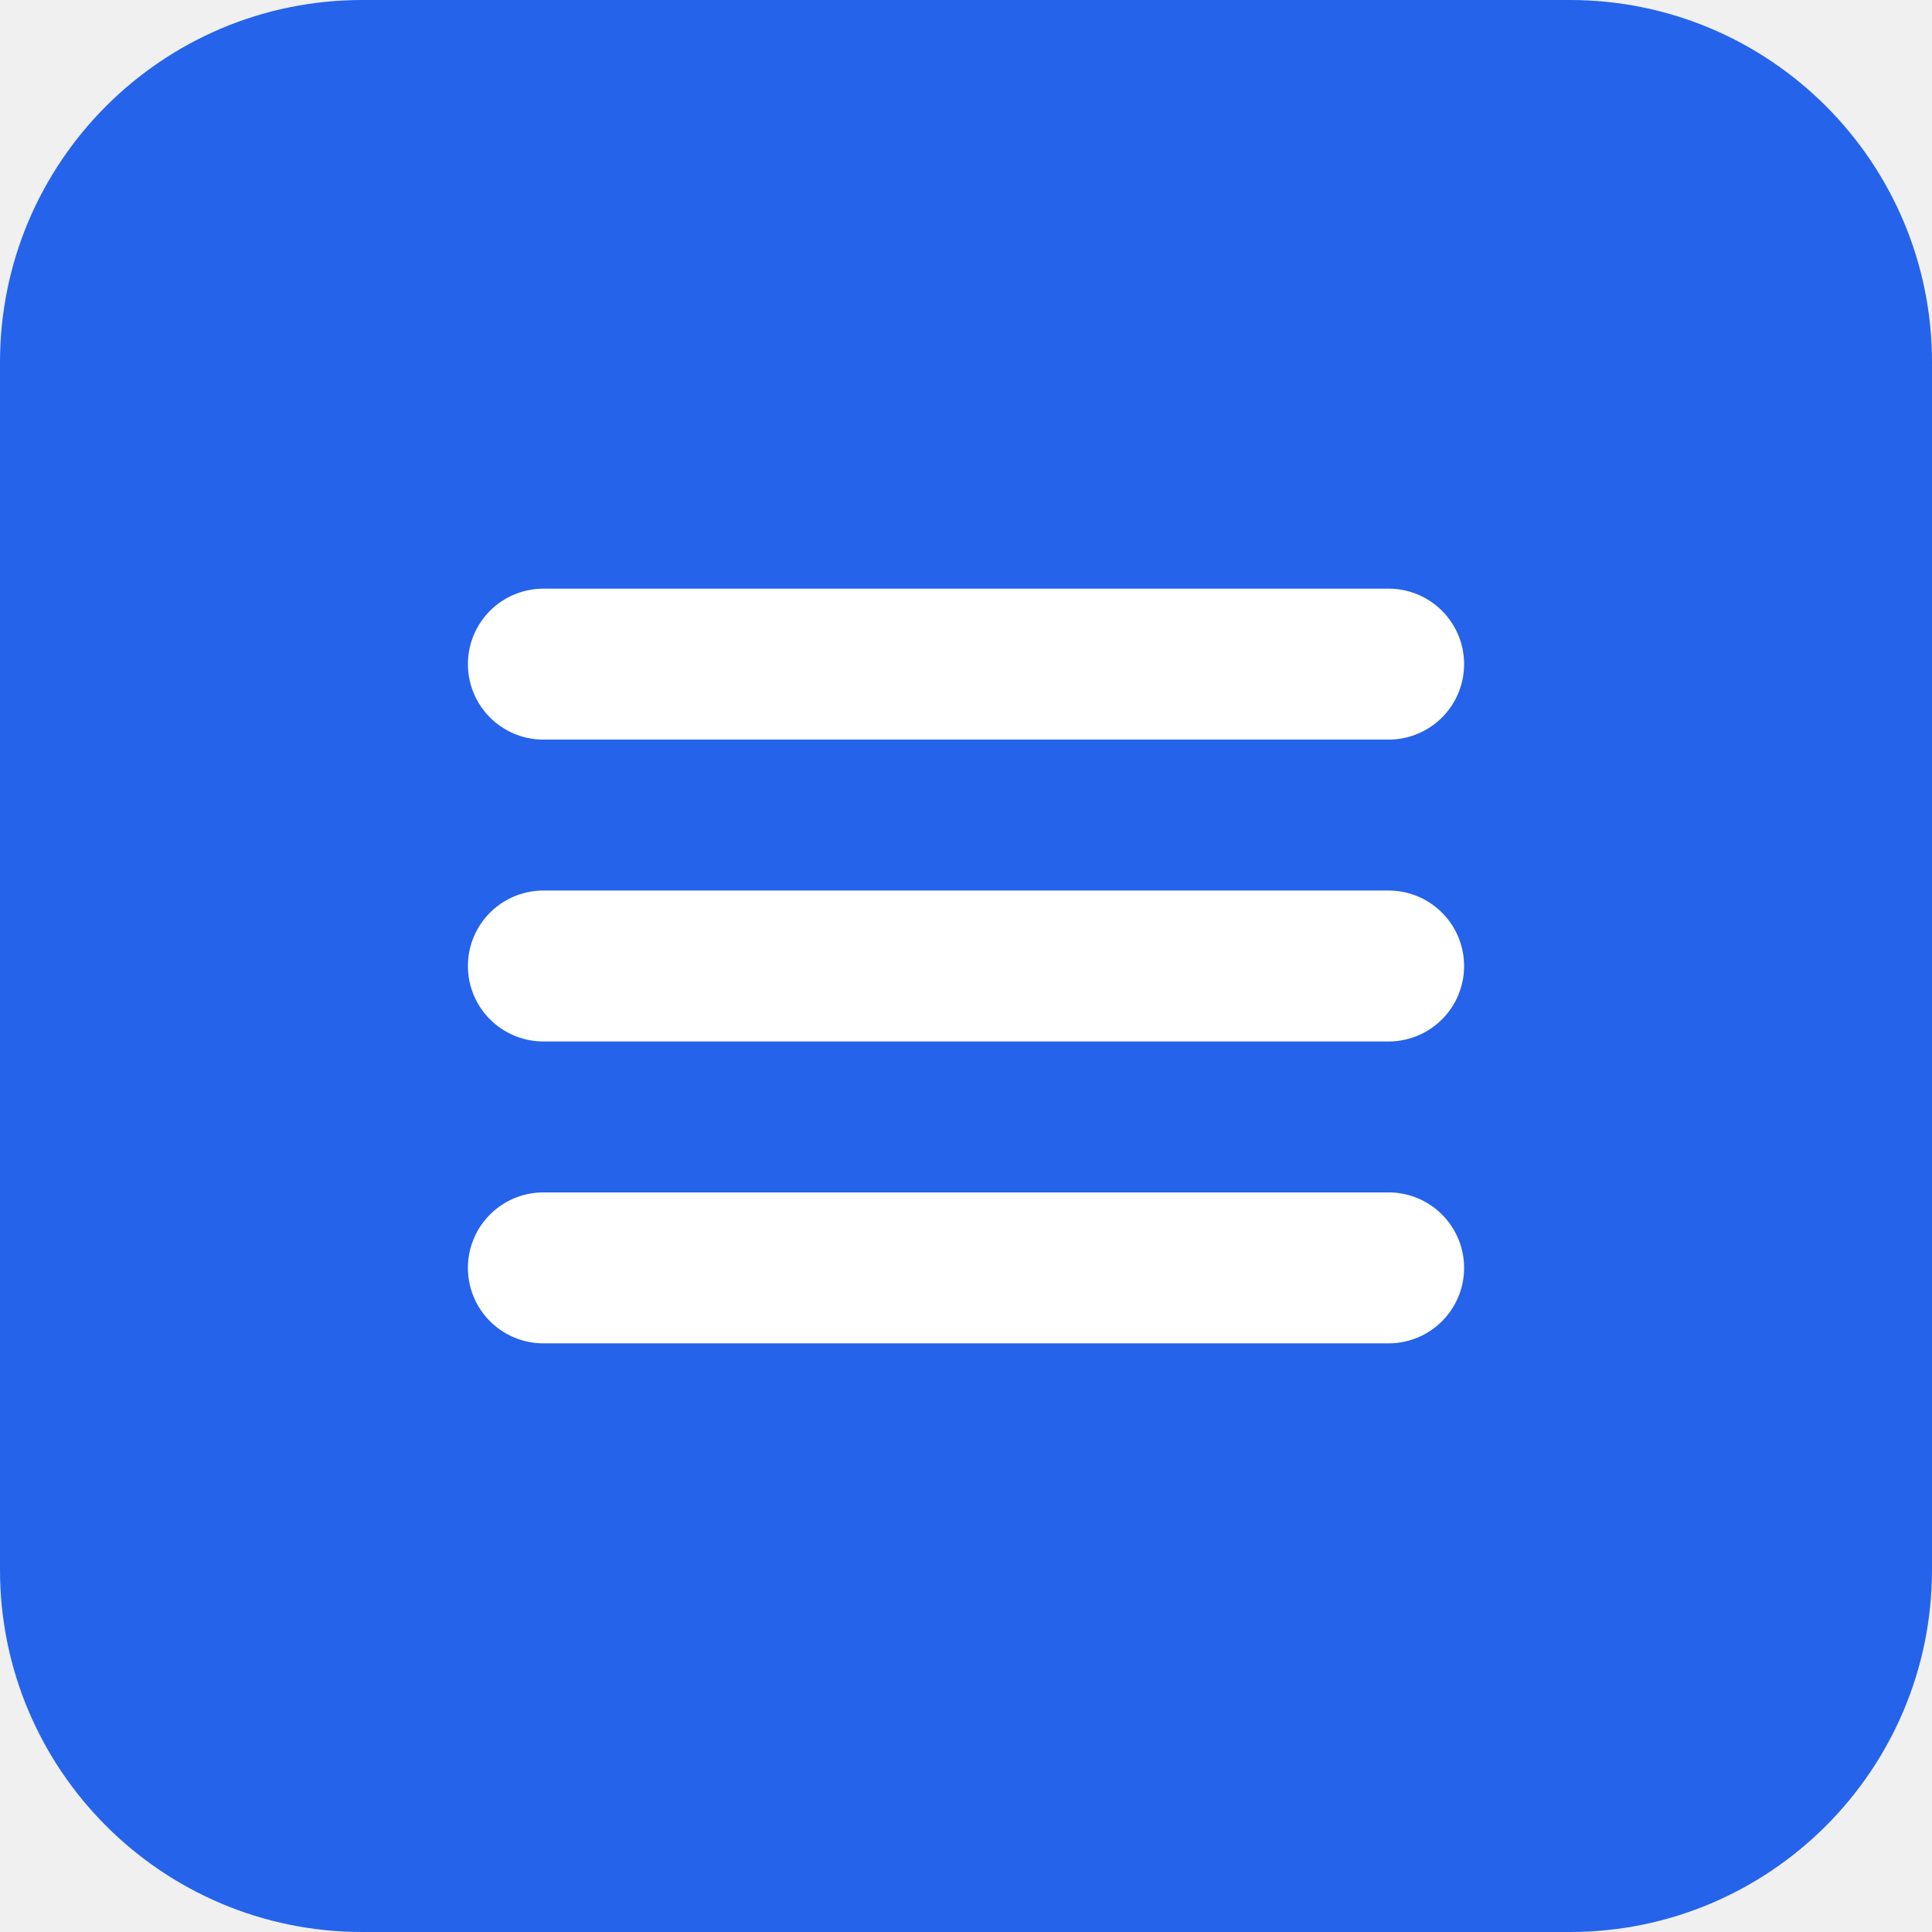
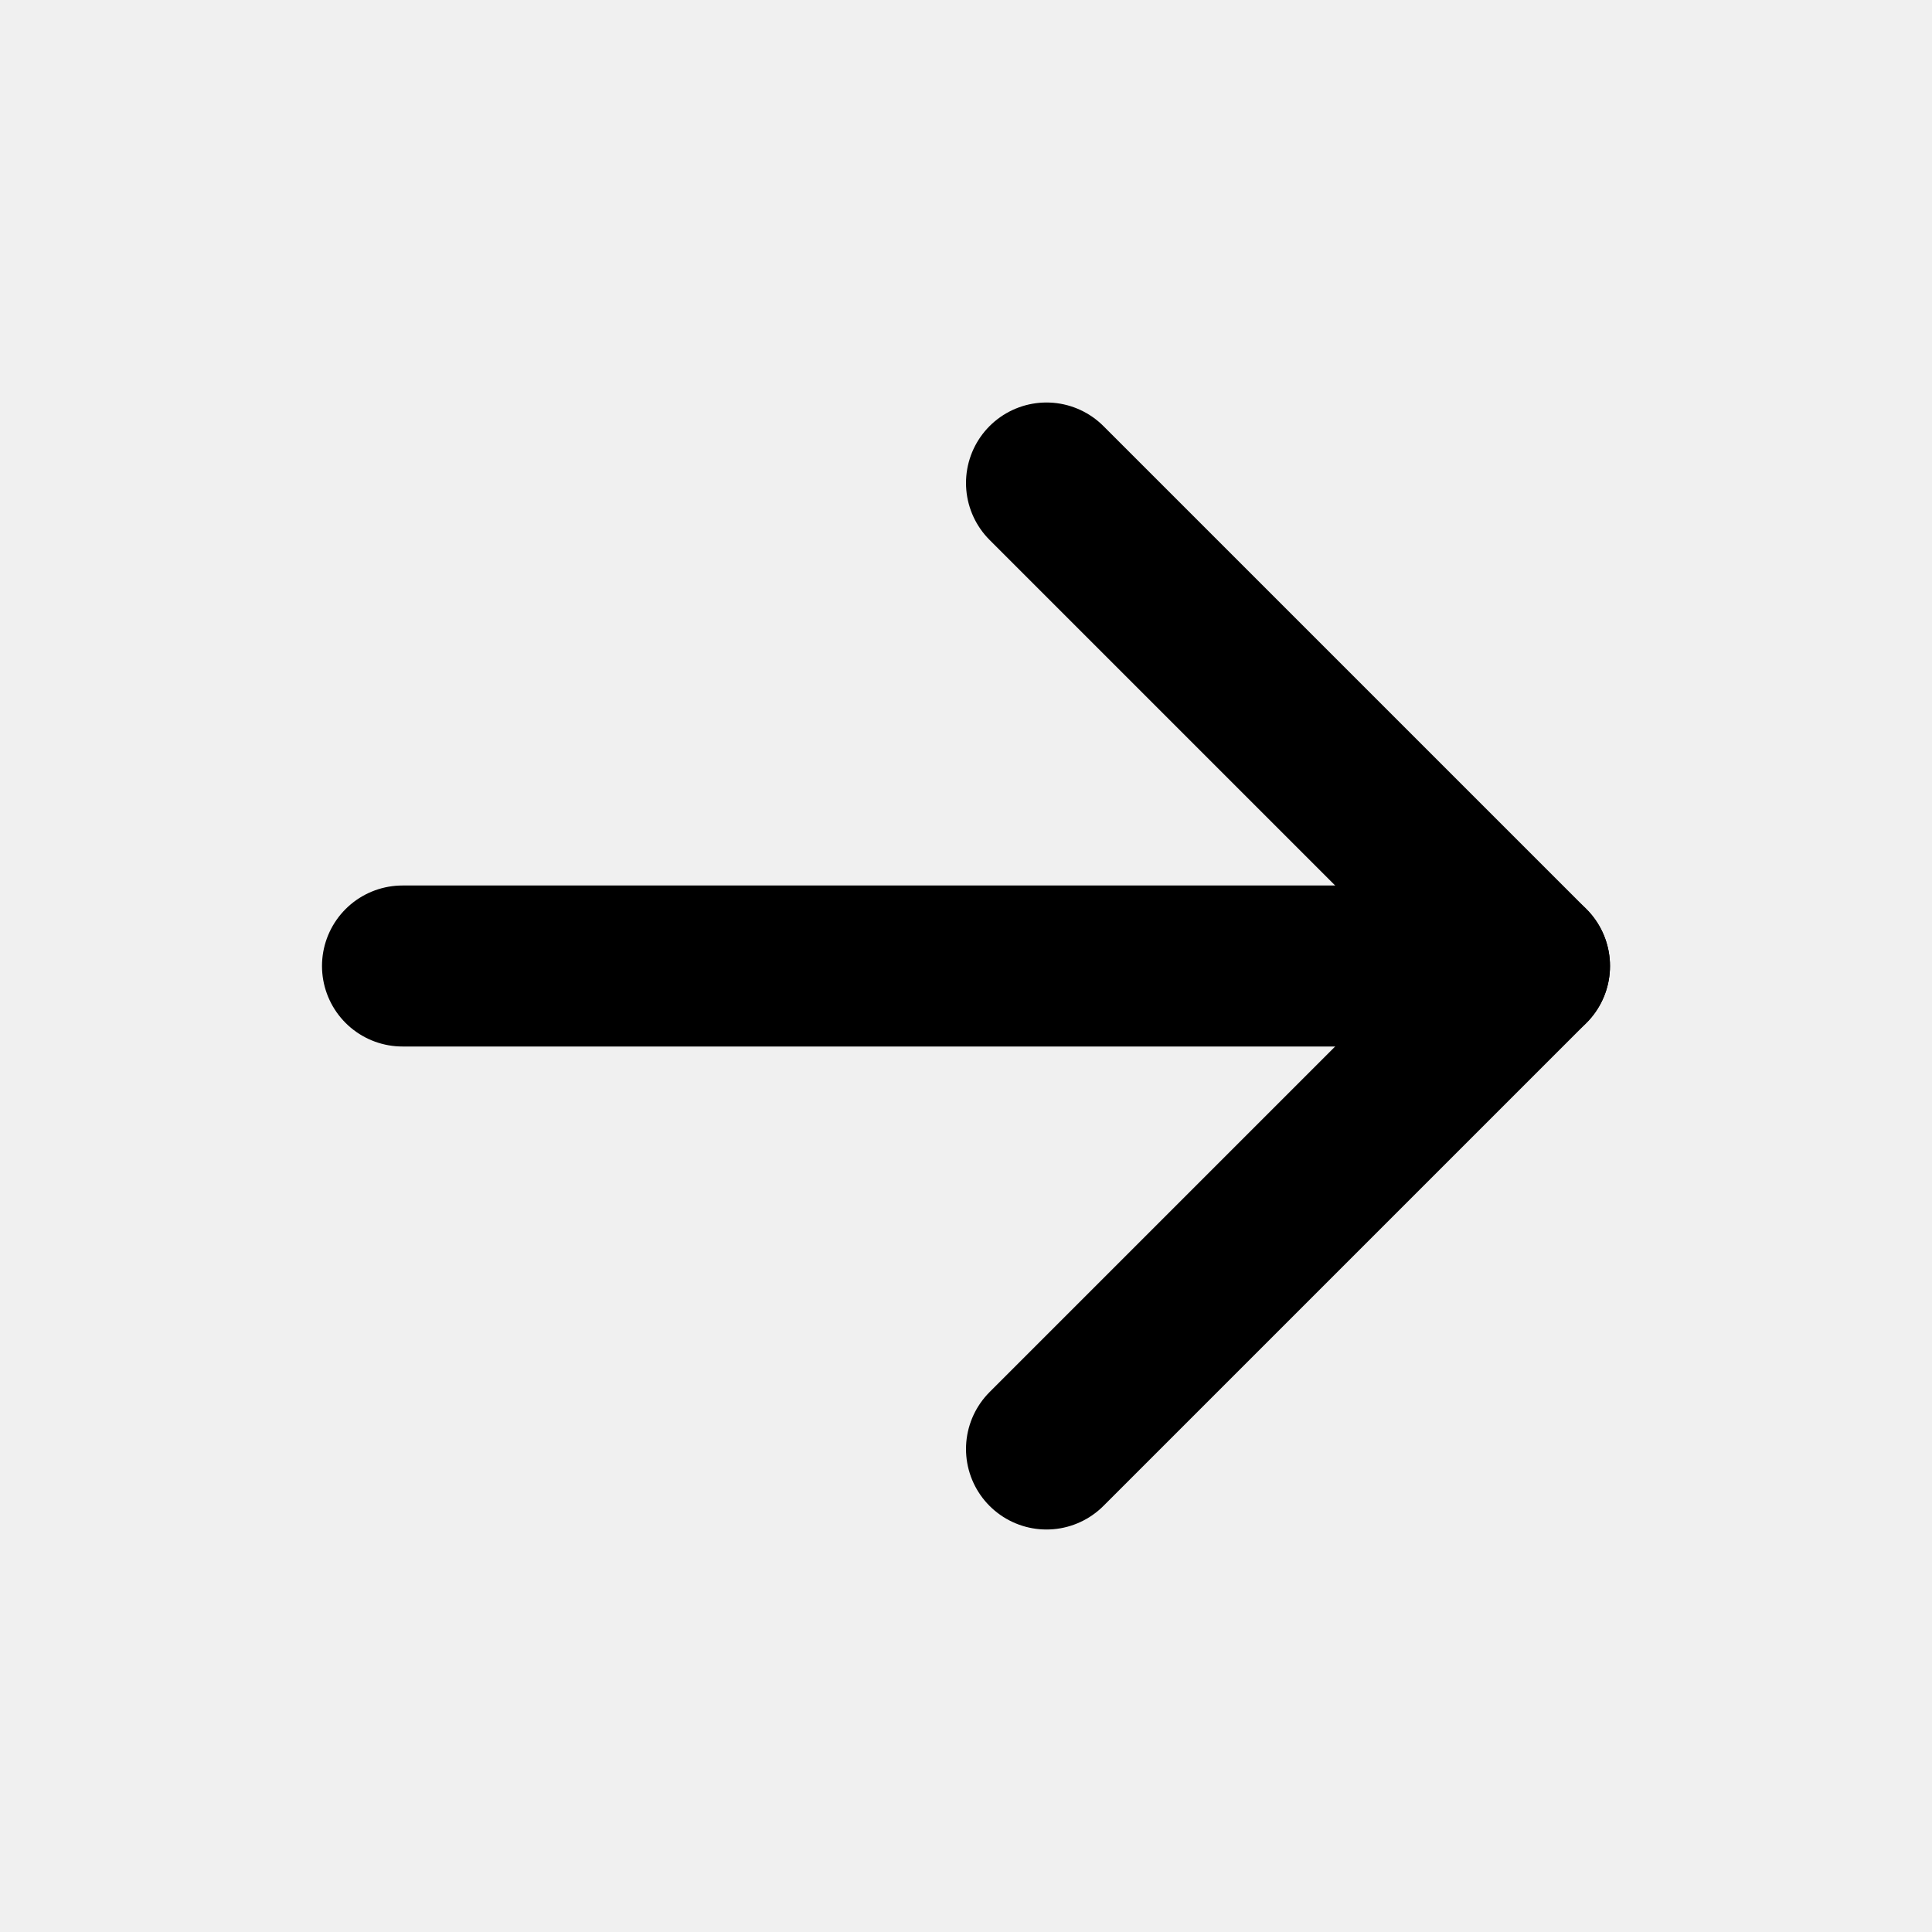
- <svg xmlns="http://www.w3.org/2000/svg" viewBox="0 0 64 64" role="img" aria-label="Lorem ipsum icon">
-   <rect width="64" height="64" rx="12" fill="#2563eb" />
-   <path d="M18 42h28M18 32h28M18 22h28" stroke="#fff" stroke-width="5" stroke-linecap="round" />
+ <svg xmlns="http://www.w3.org/2000/svg" width="24" height="24" viewBox="0 0 24 24" fill="none" stroke="currentColor" stroke-width="2" stroke-linecap="round" stroke-linejoin="round" aria-hidden="true" focusable="false">
+   <path d="M5 12h14" />
+   <path d="m13 6 6 6-6 6" />
</svg>
